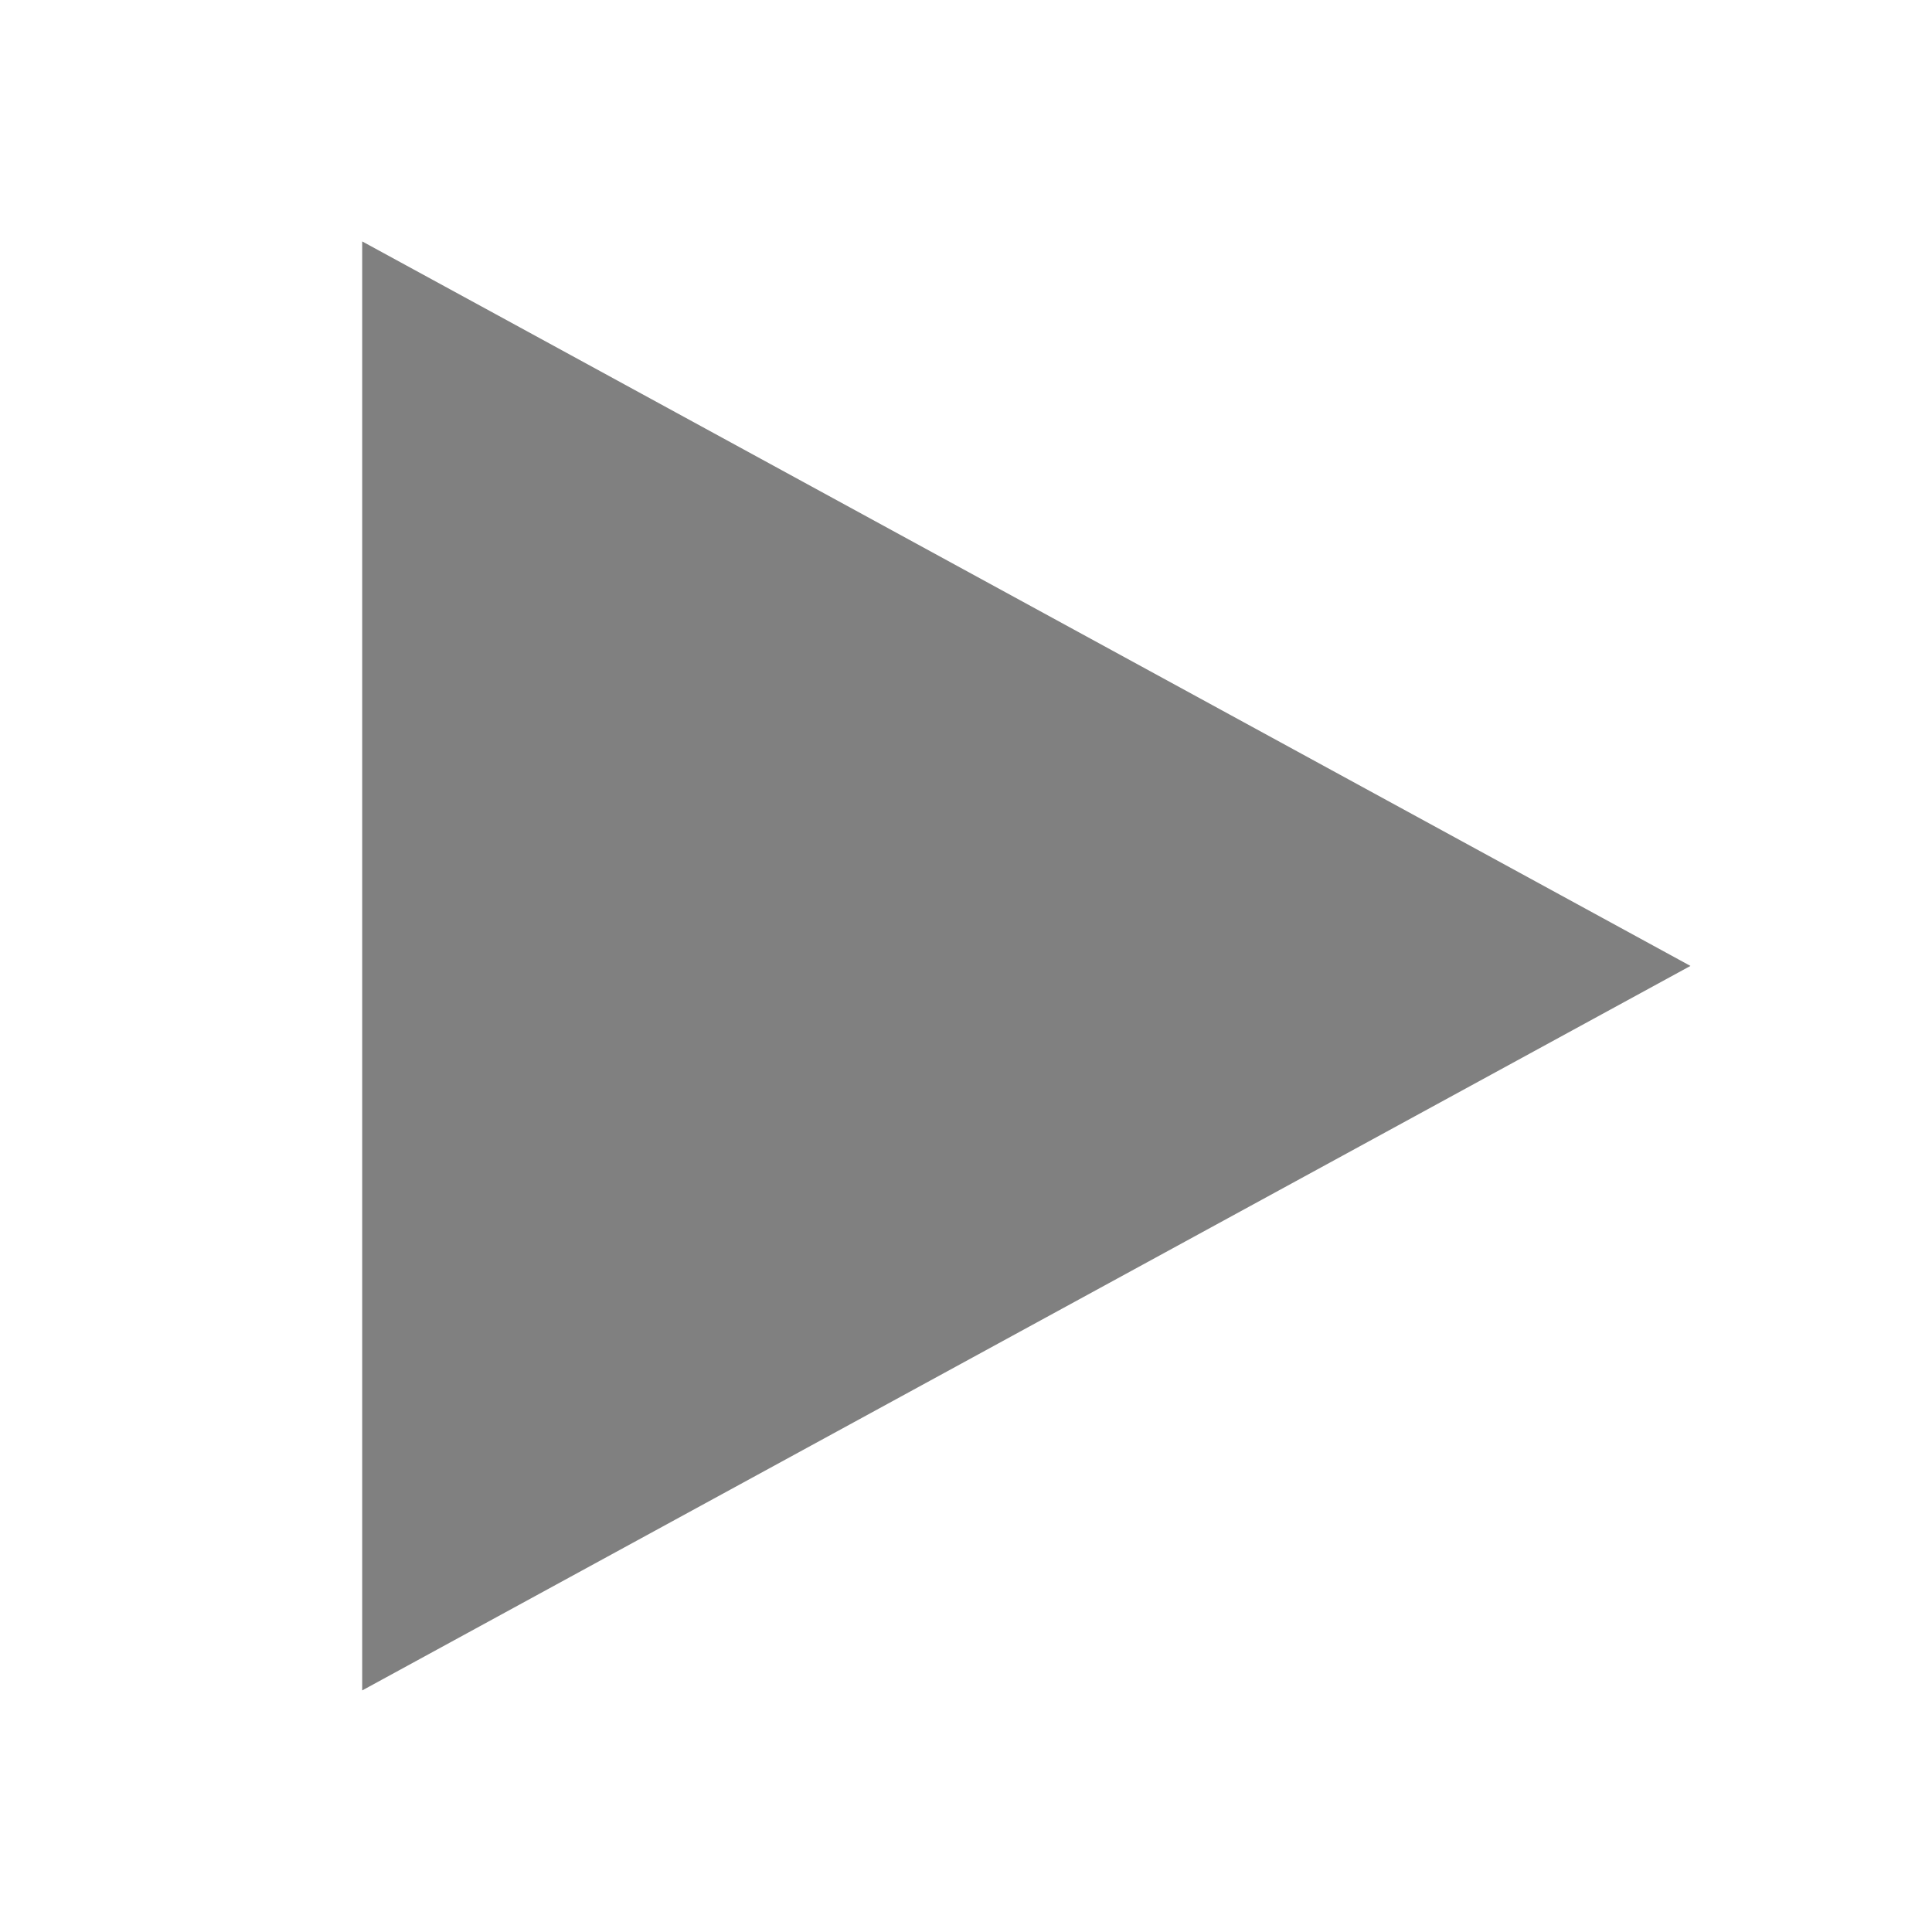
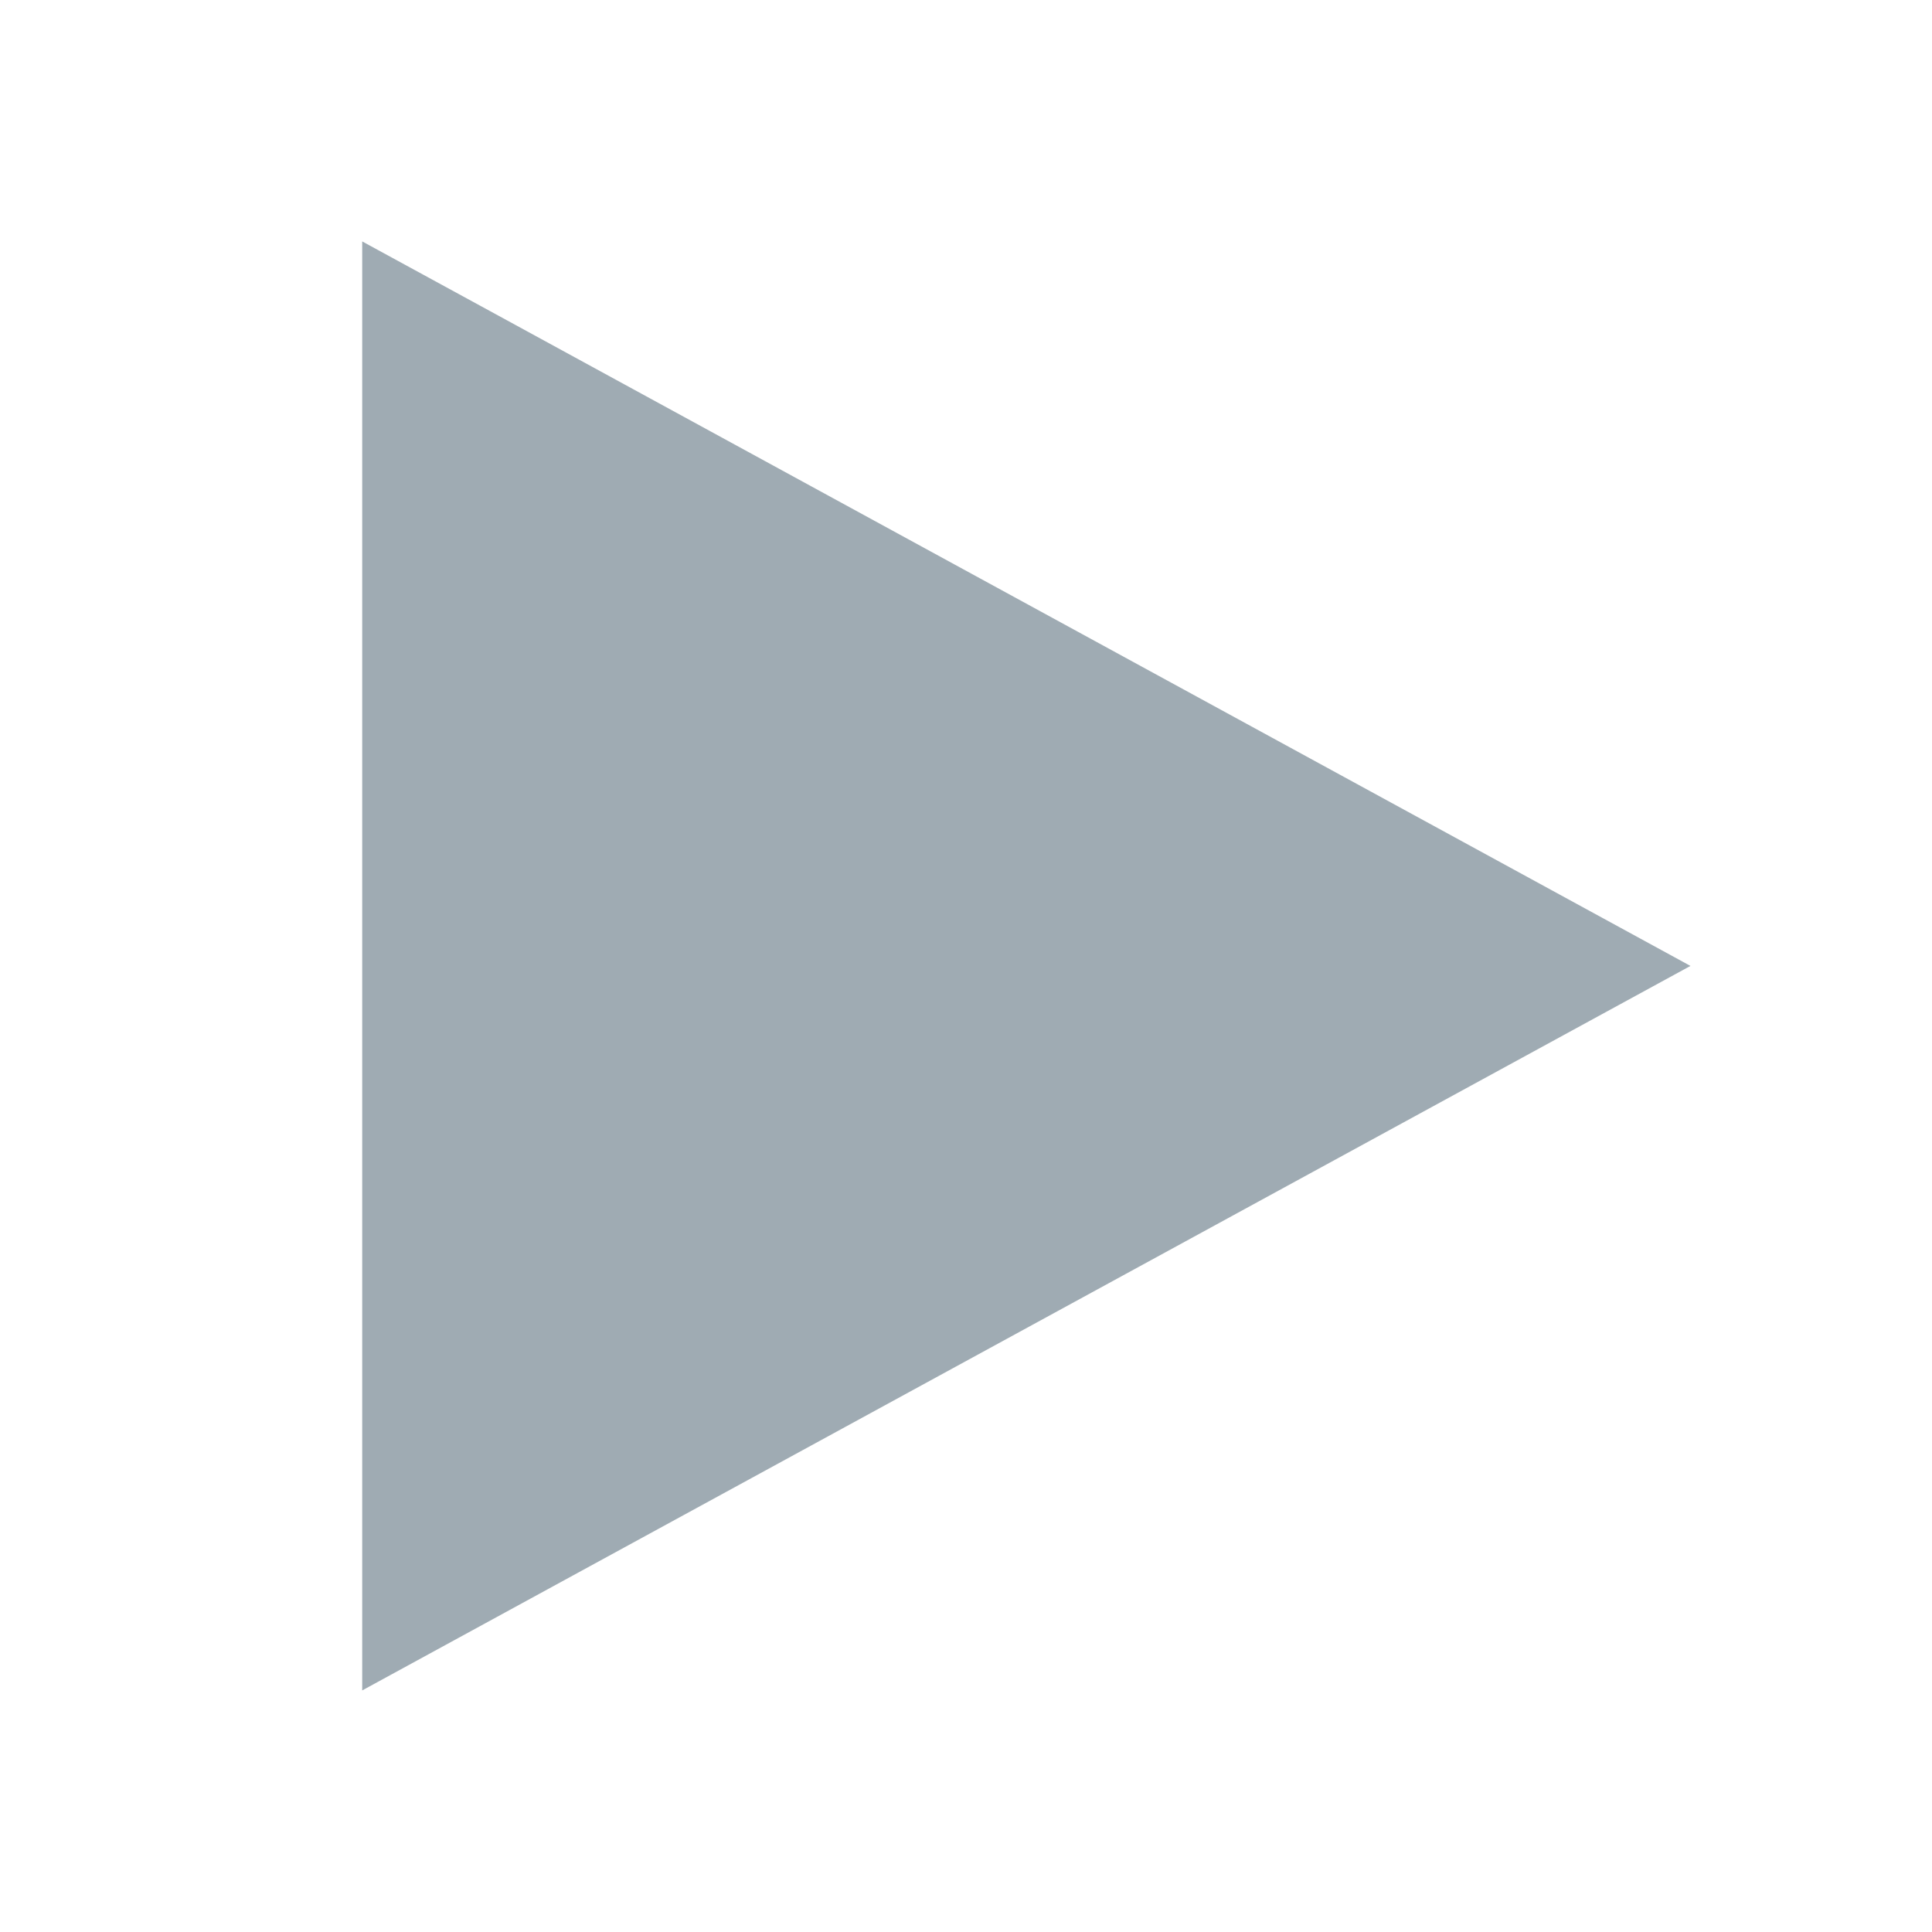
<svg xmlns="http://www.w3.org/2000/svg" xmlns:ns1="http://www.openswatchbook.org/uri/2009/osb" height="16" id="svg7384" style="enable-background:new" version="1.1" width="16">
  <defs id="defs7386">
    <linearGradient id="linearGradient6882" ns1:paint="solid">
      <stop id="stop6884" offset="0" style="stop-color:#555555;stop-opacity:1;" />
    </linearGradient>
    <linearGradient id="linearGradient5606" ns1:paint="solid">
      <stop id="stop5608" offset="0" style="stop-color:#000000;stop-opacity:1;" />
    </linearGradient>
  </defs>
  <g id="layer12" style="display:inline" transform="translate(-265.0004,59.00336)">
-     <path d="m 268,-57.004 0,12 11,-6 -9.899,-5.4 z" id="path5383" style="fill:#000000;fill-opacity:0.498;stroke:none" />
+     <path d="m 268,-57.004 0,12 11,-6 -9.899,-5.4 z" id="path5383" style="fill:#9fabb3;stroke:none" />
  </g>
  <g id="layer1" style="display:inline" transform="translate(-24.0002,-187.9966)" />
</svg>
